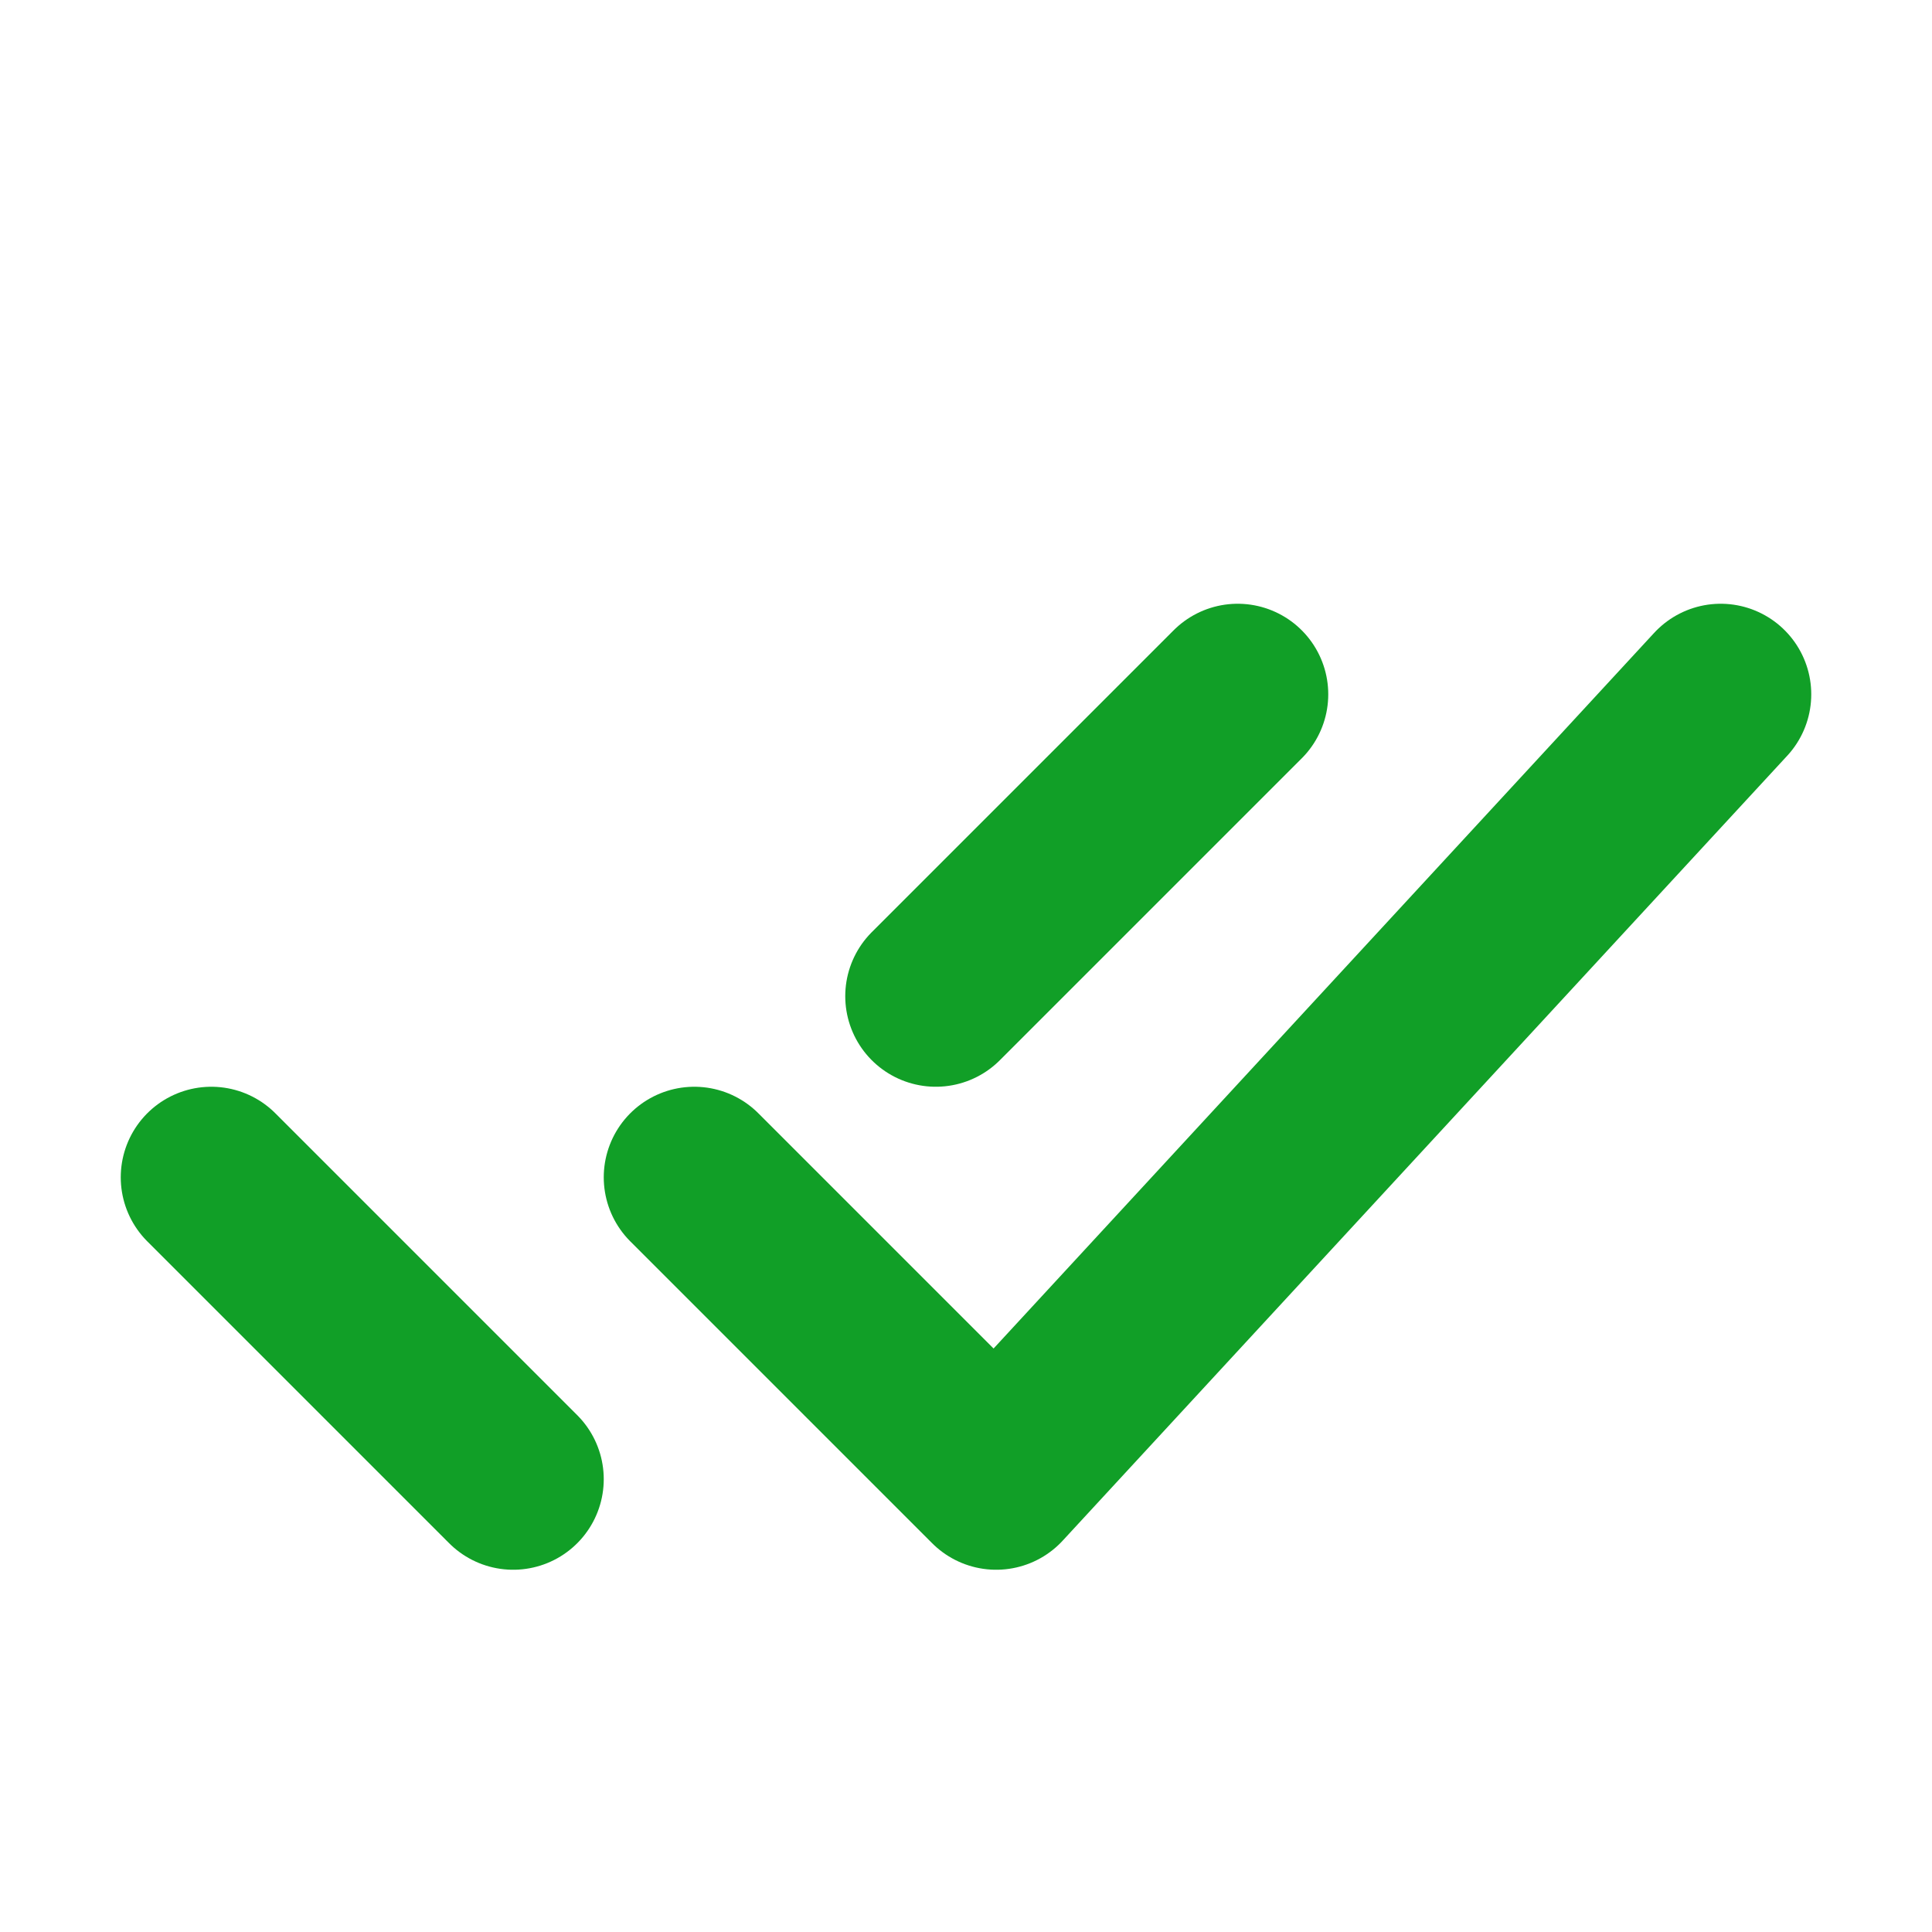
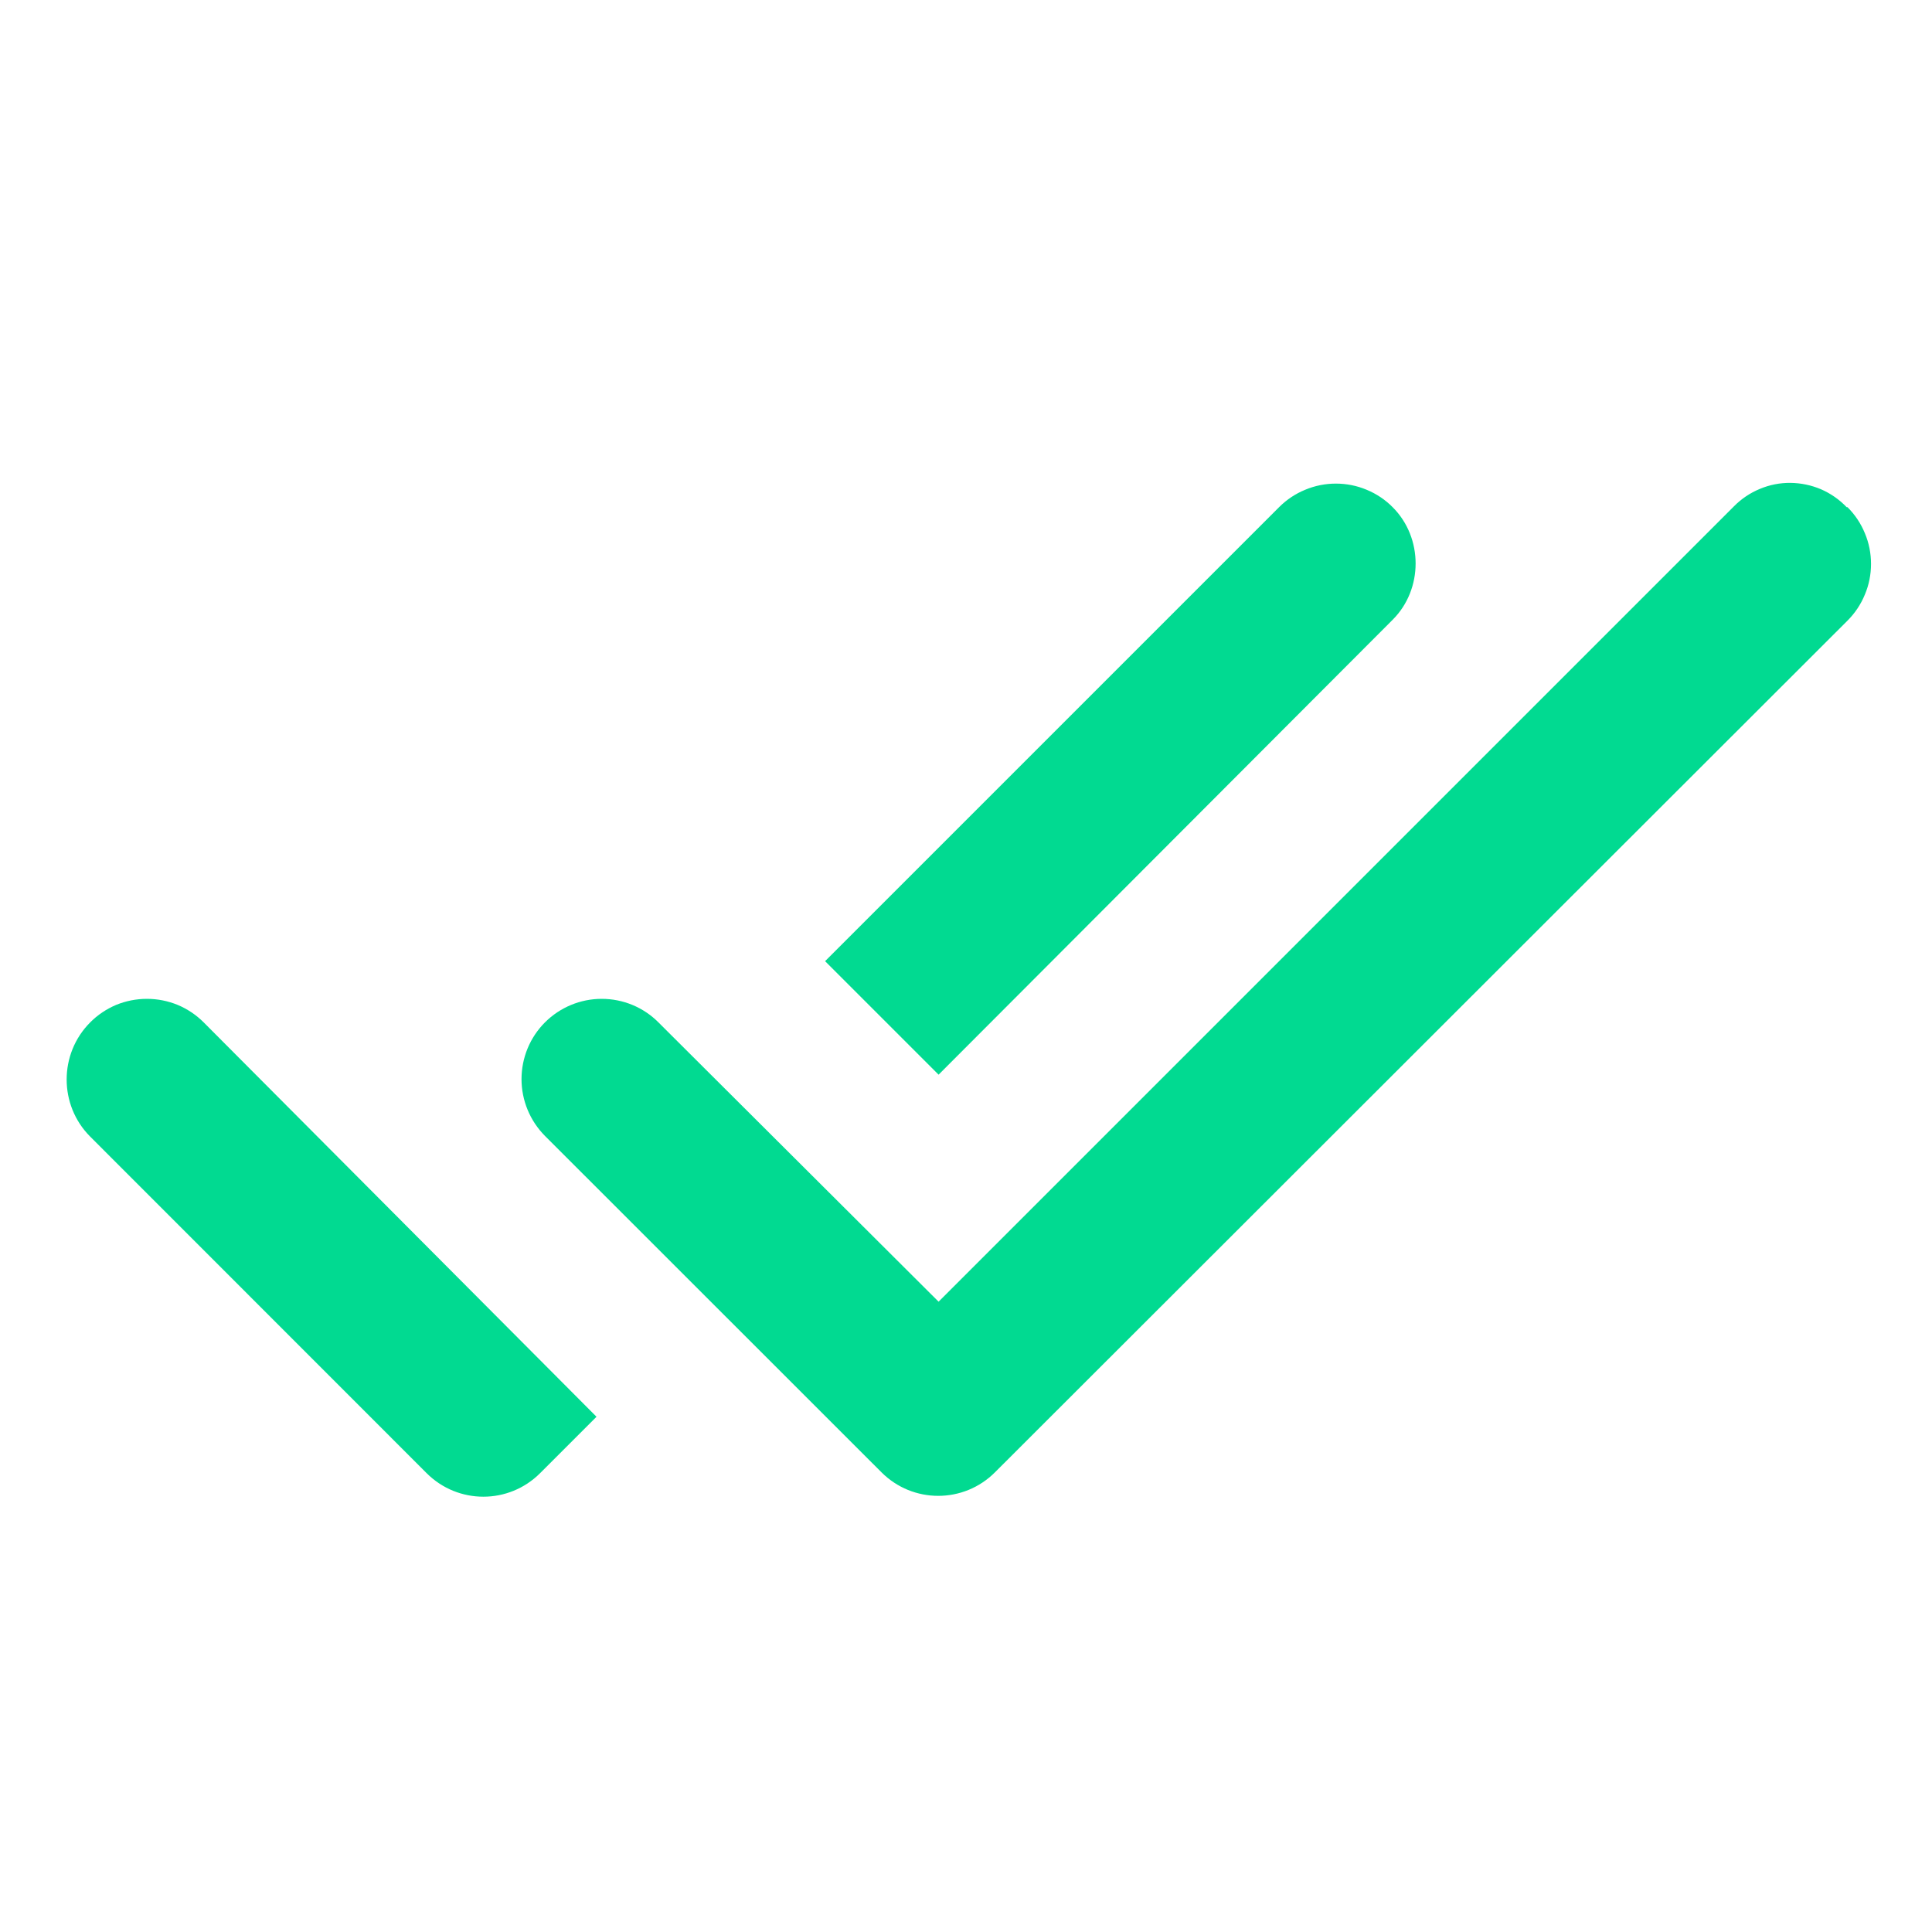
<svg xmlns="http://www.w3.org/2000/svg" width="16" height="16" viewBox="0 0 16 16" fill="none">
-   <path d="M1.75 9.75L4.25 12.25M7.75 8.25L10.25 5.75M5.75 9.75L8.25 12.25L14.25 5.75" stroke="#119F27" stroke-width="1.5" stroke-linecap="round" stroke-linejoin="round" />
+   <path d="M11.533 4.2C11.472 4.138 11.398 4.089 11.318 4.056C11.237 4.022 11.151 4.005 11.063 4.005C10.976 4.005 10.89 4.022 10.809 4.056C10.728 4.089 10.655 4.138 10.593 4.2L6.833 7.96L7.773 8.9L11.533 5.133C11.787 4.88 11.787 4.453 11.533 4.2ZM14.36 4.193L7.773 10.78L5.453 8.467C5.329 8.342 5.16 8.272 4.983 8.272C4.807 8.272 4.638 8.342 4.513 8.467C4.389 8.591 4.319 8.76 4.319 8.937C4.319 9.113 4.389 9.282 4.513 9.407L7.3 12.193C7.56 12.453 7.98 12.453 8.24 12.193L15.3 5.14C15.362 5.078 15.411 5.005 15.444 4.924C15.478 4.844 15.495 4.757 15.495 4.67C15.495 4.583 15.478 4.496 15.444 4.416C15.411 4.335 15.362 4.262 15.3 4.2H15.293C15.233 4.137 15.161 4.087 15.081 4.052C15.001 4.018 14.915 4 14.828 3.999C14.741 3.998 14.655 4.015 14.574 4.049C14.494 4.082 14.421 4.131 14.36 4.193ZM0.747 9.413L3.533 12.2C3.793 12.46 4.213 12.46 4.473 12.2L4.94 11.733L1.687 8.467C1.625 8.405 1.552 8.356 1.471 8.322C1.39 8.289 1.304 8.272 1.217 8.272C1.129 8.272 1.043 8.289 0.962 8.322C0.882 8.356 0.808 8.405 0.747 8.467C0.487 8.727 0.487 9.153 0.747 9.413Z" fill="#01DA91" />
</svg>
